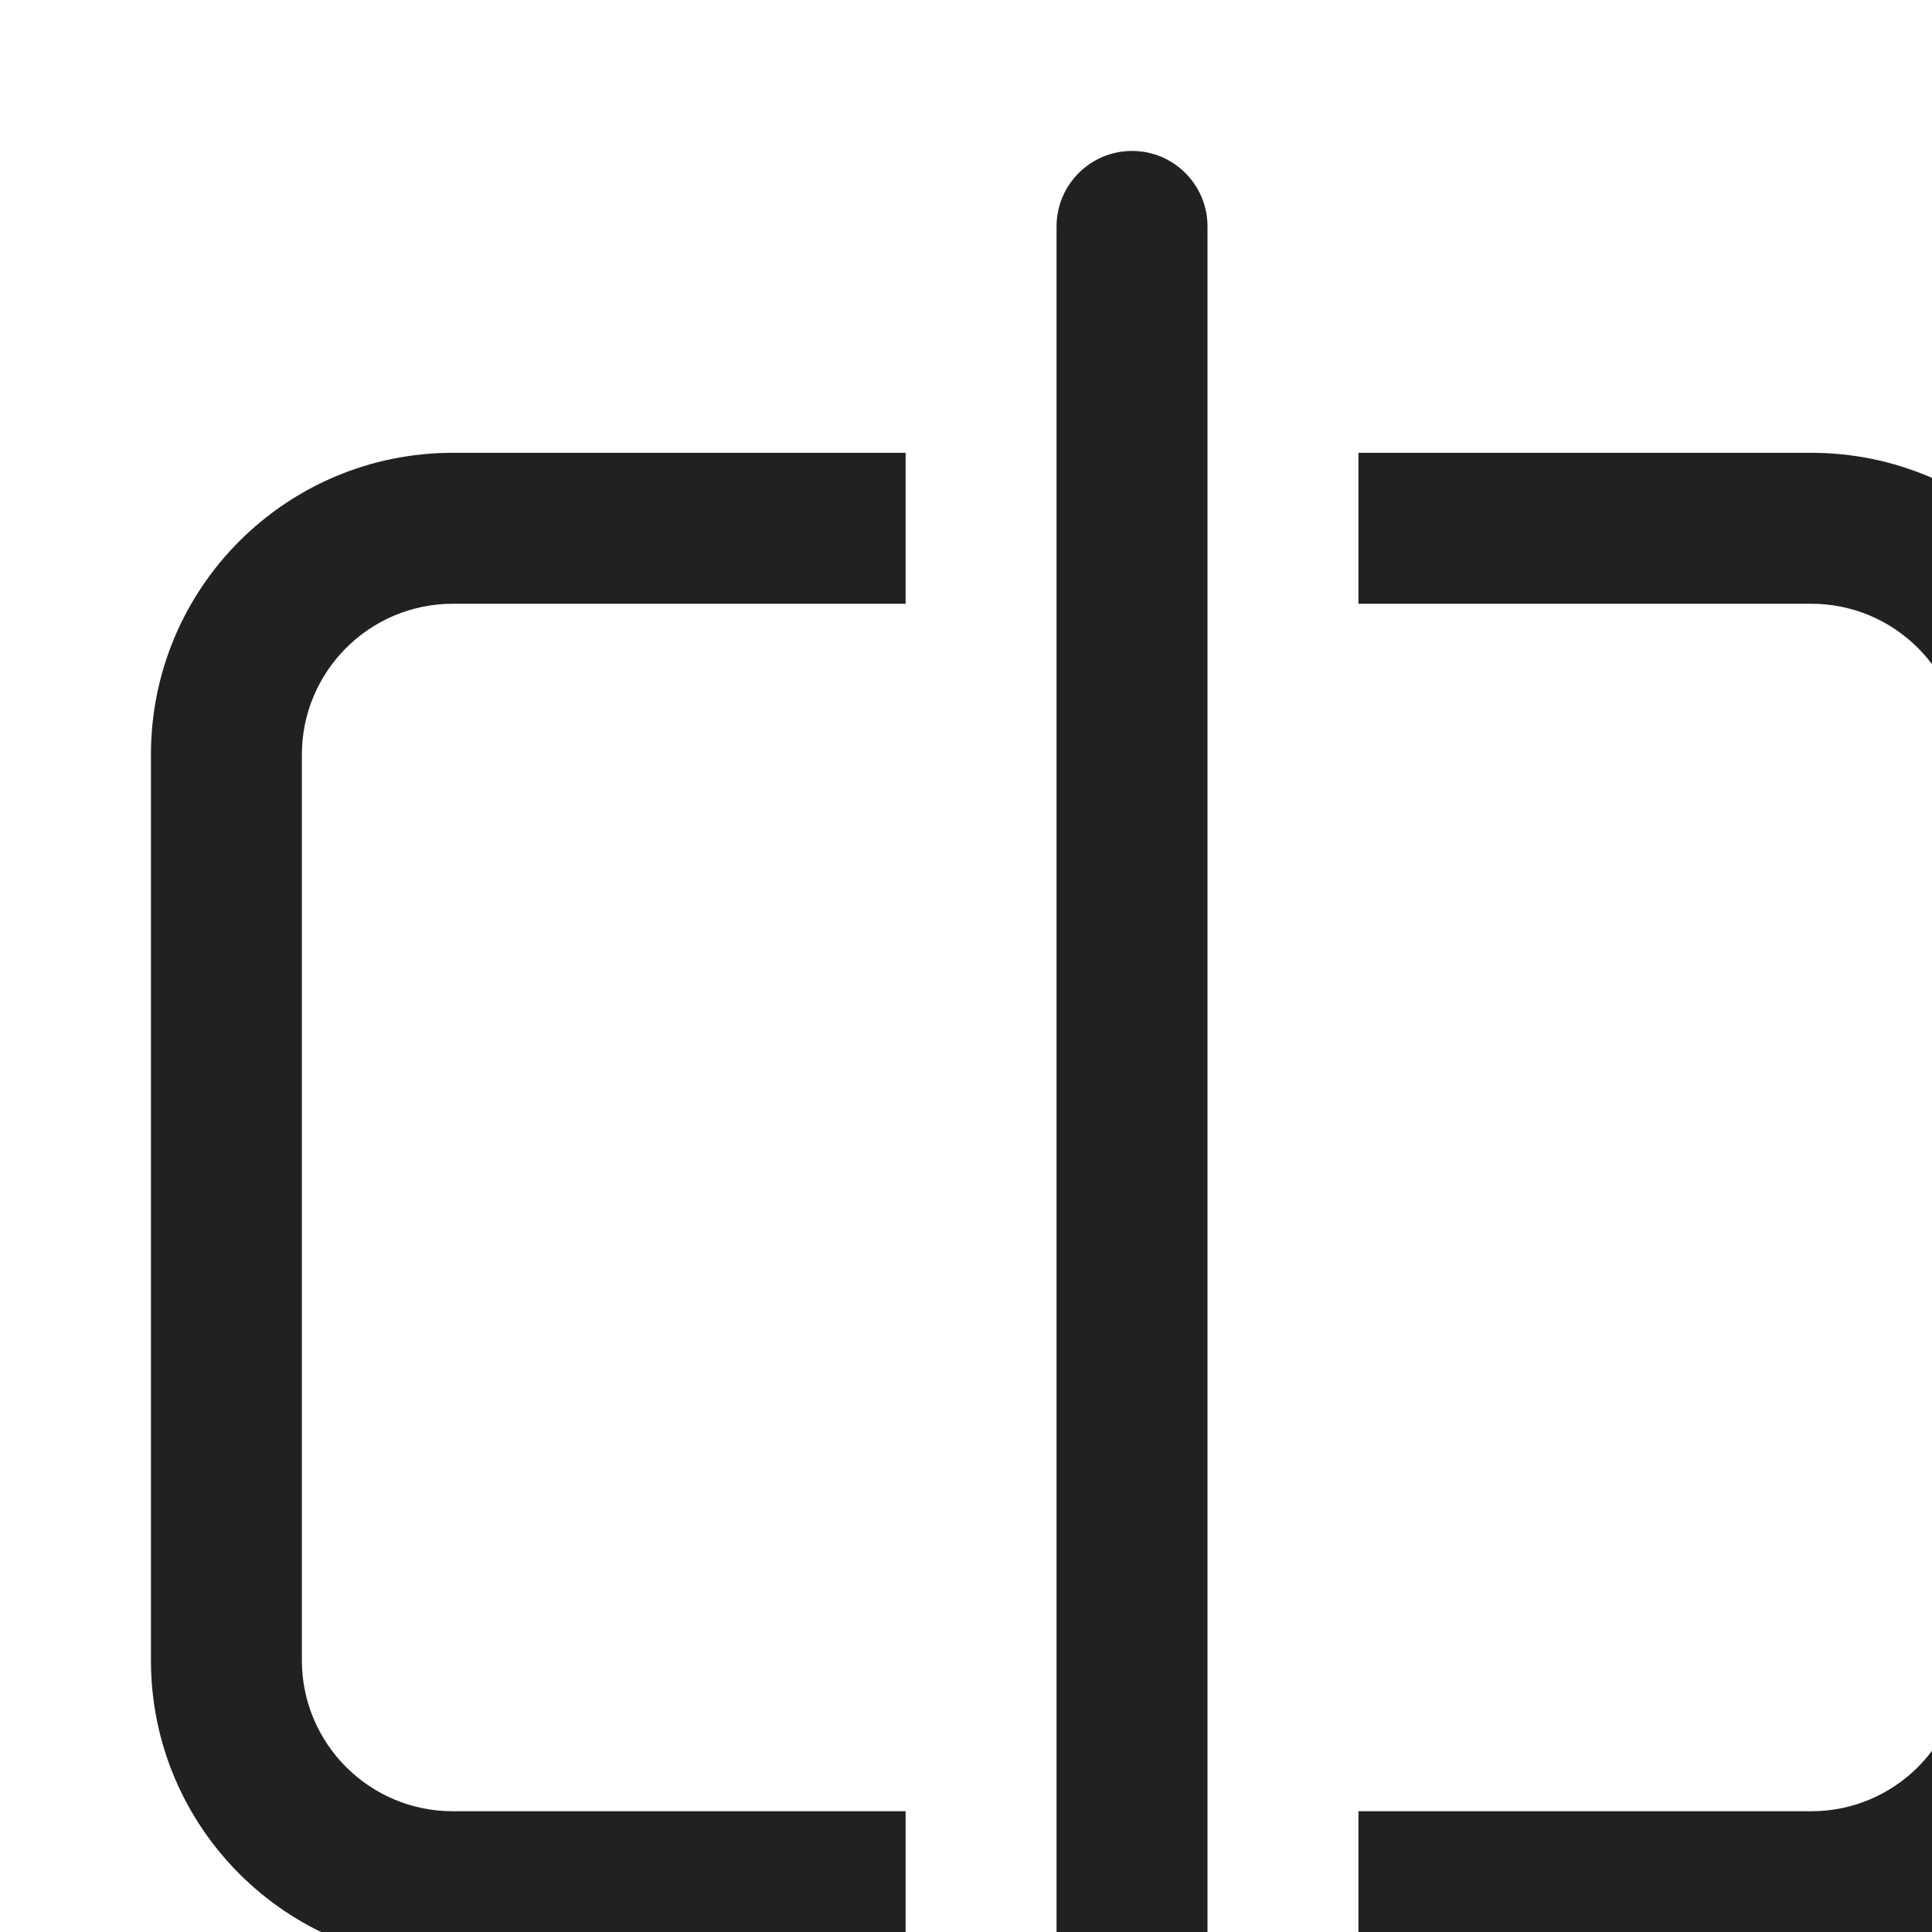
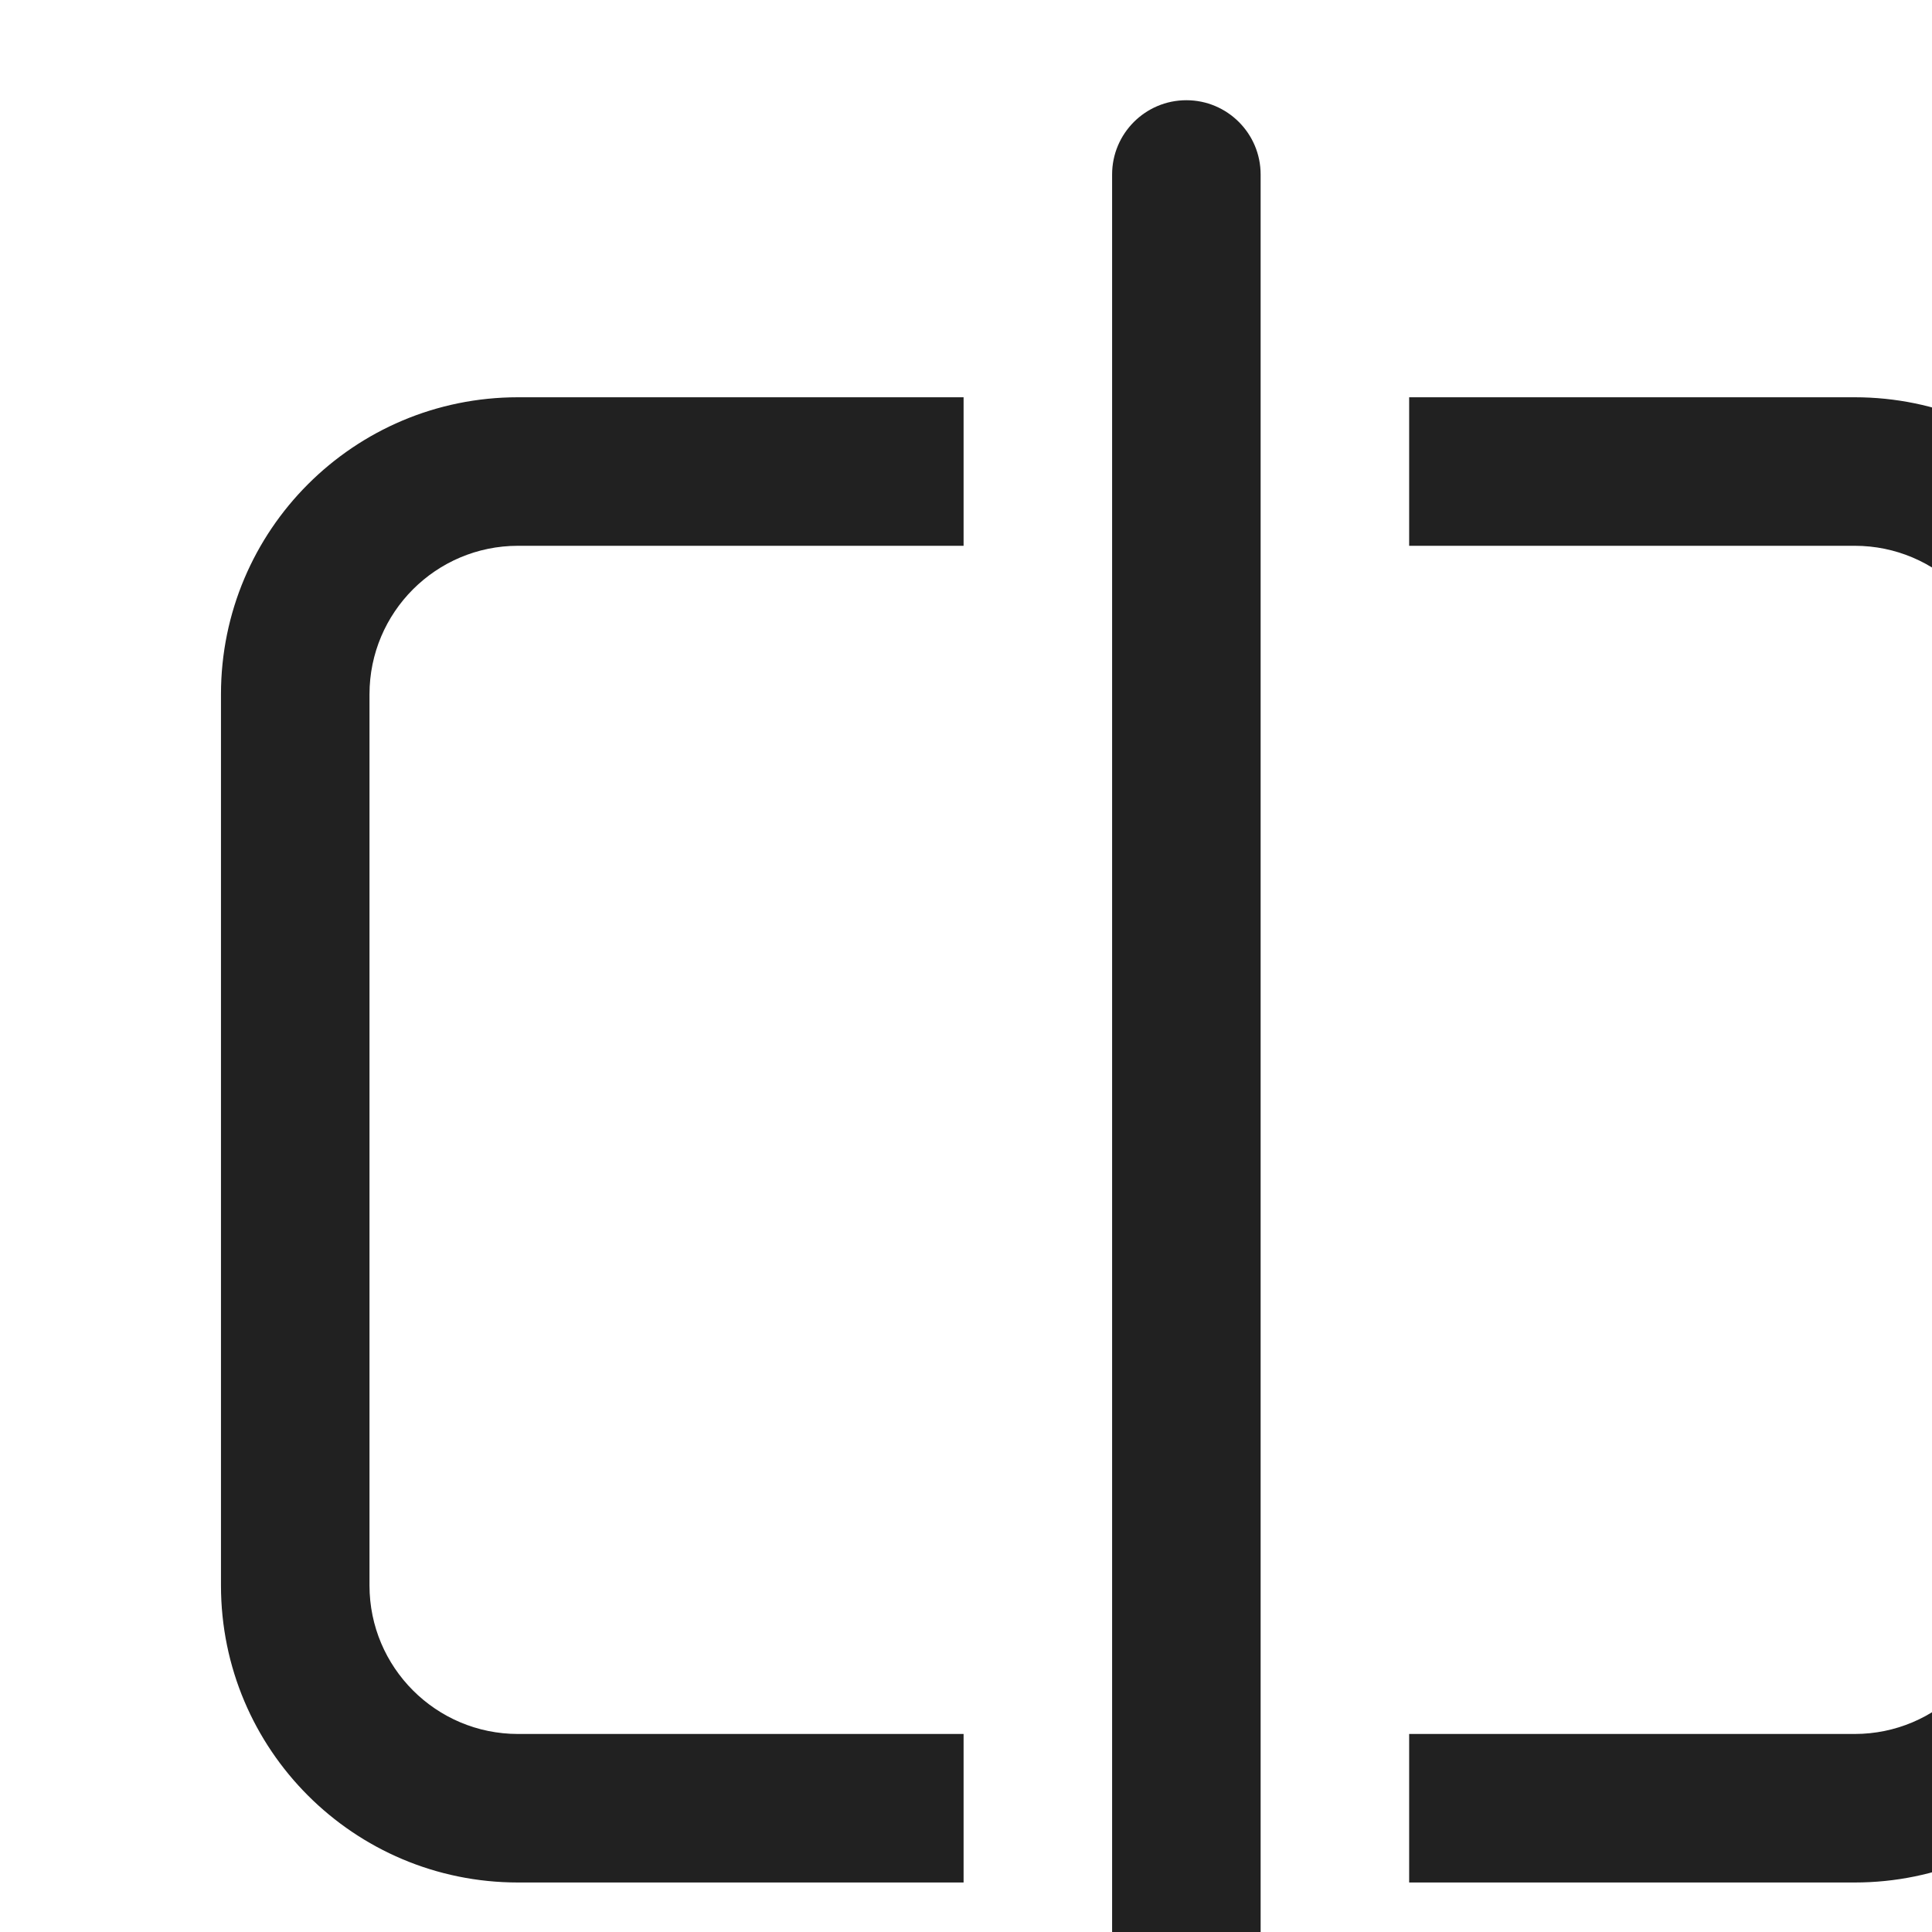
- <svg xmlns="http://www.w3.org/2000/svg" width="16" height="16" viewBox="0 0 16 16" fill="none" transform="scale(1.25)">
+ <svg xmlns="http://www.w3.org/2000/svg" width="16" height="16" viewBox="0 0 16 16" fill="none" transform="translate(0.6 -0.4) scale(1.23)">
  <path d="M8 1.5C8 1.224 7.776 1 7.5 1C7.224 1 7 1.224 7 1.5V14.5C7 14.776 7.224 15 7.5 15C7.776 15 8 14.776 8 14.5V1.5ZM6 13V12H3C2.448 12 2 11.552 2 11V5C2 4.448 2.448 4 3 4H6V3H3C1.895 3 1 3.895 1 5V11C1 12.105 1.895 13 3 13H6ZM12 13H9V12H12C12.552 12 13 11.552 13 11V5C13 4.448 12.552 4 12 4H9V3H12C13.105 3 14 3.895 14 5V11C14 12.105 13.105 13 12 13Z" fill="#212121" />
</svg>
